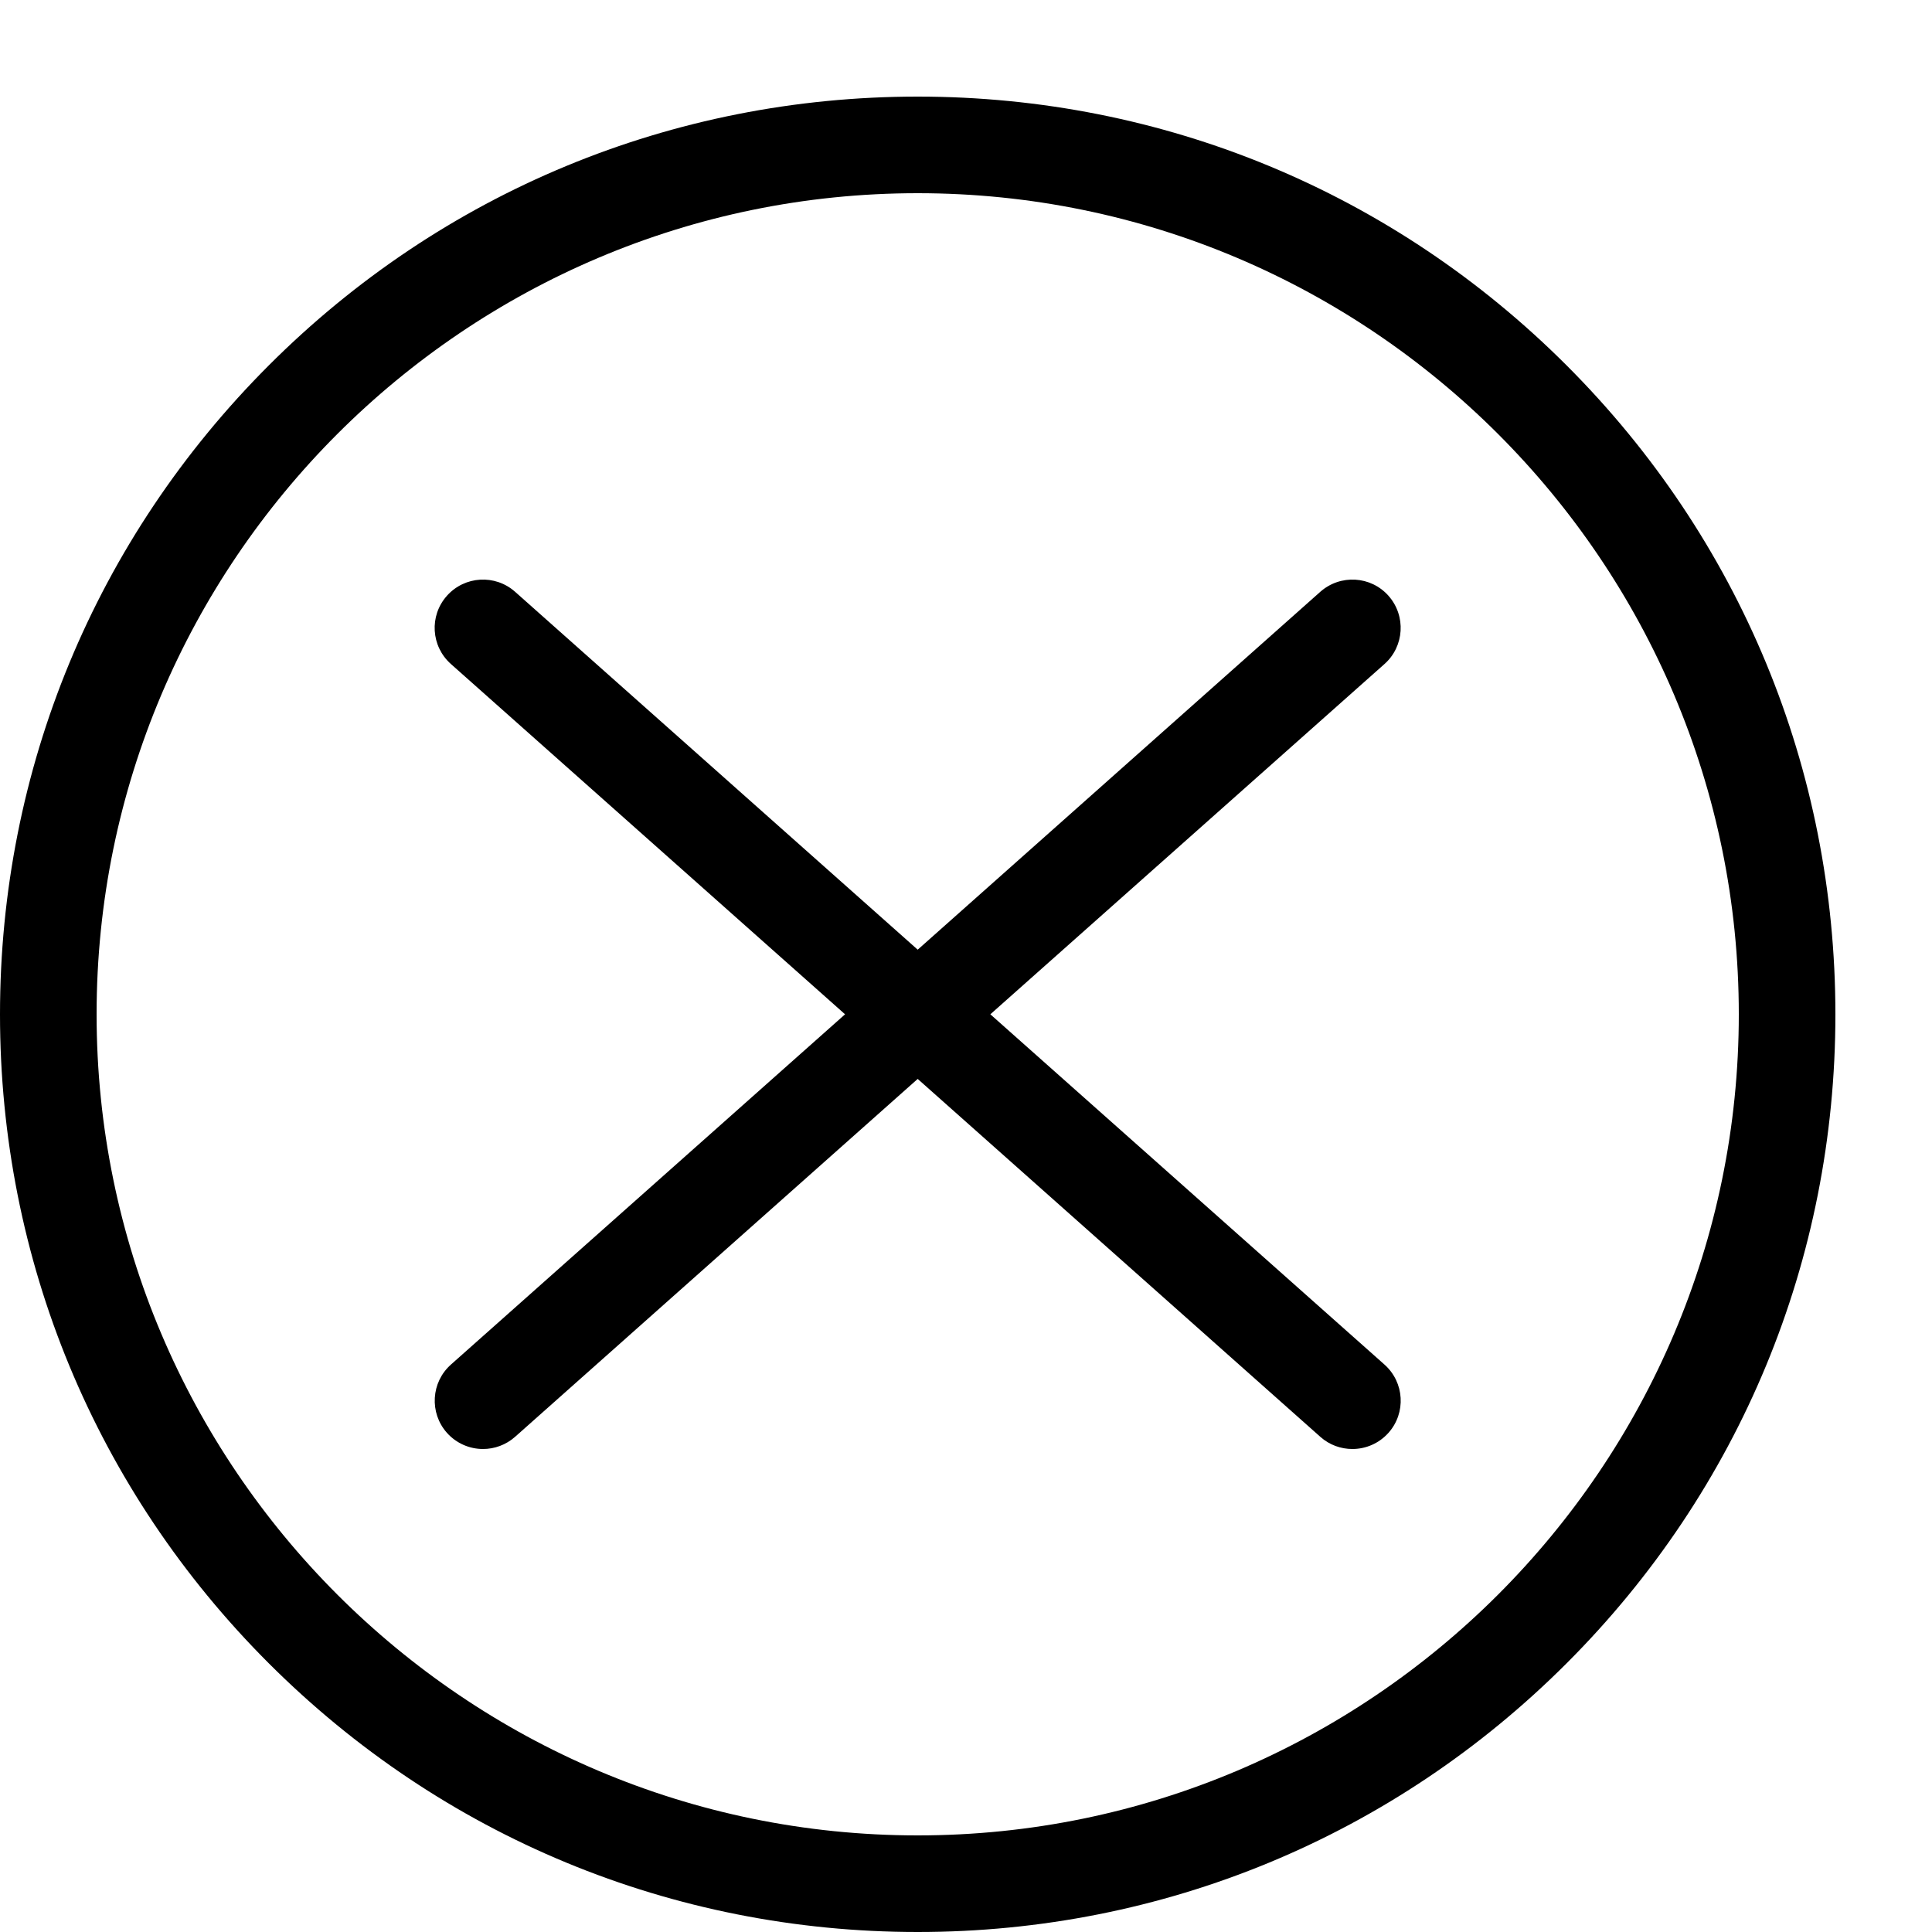
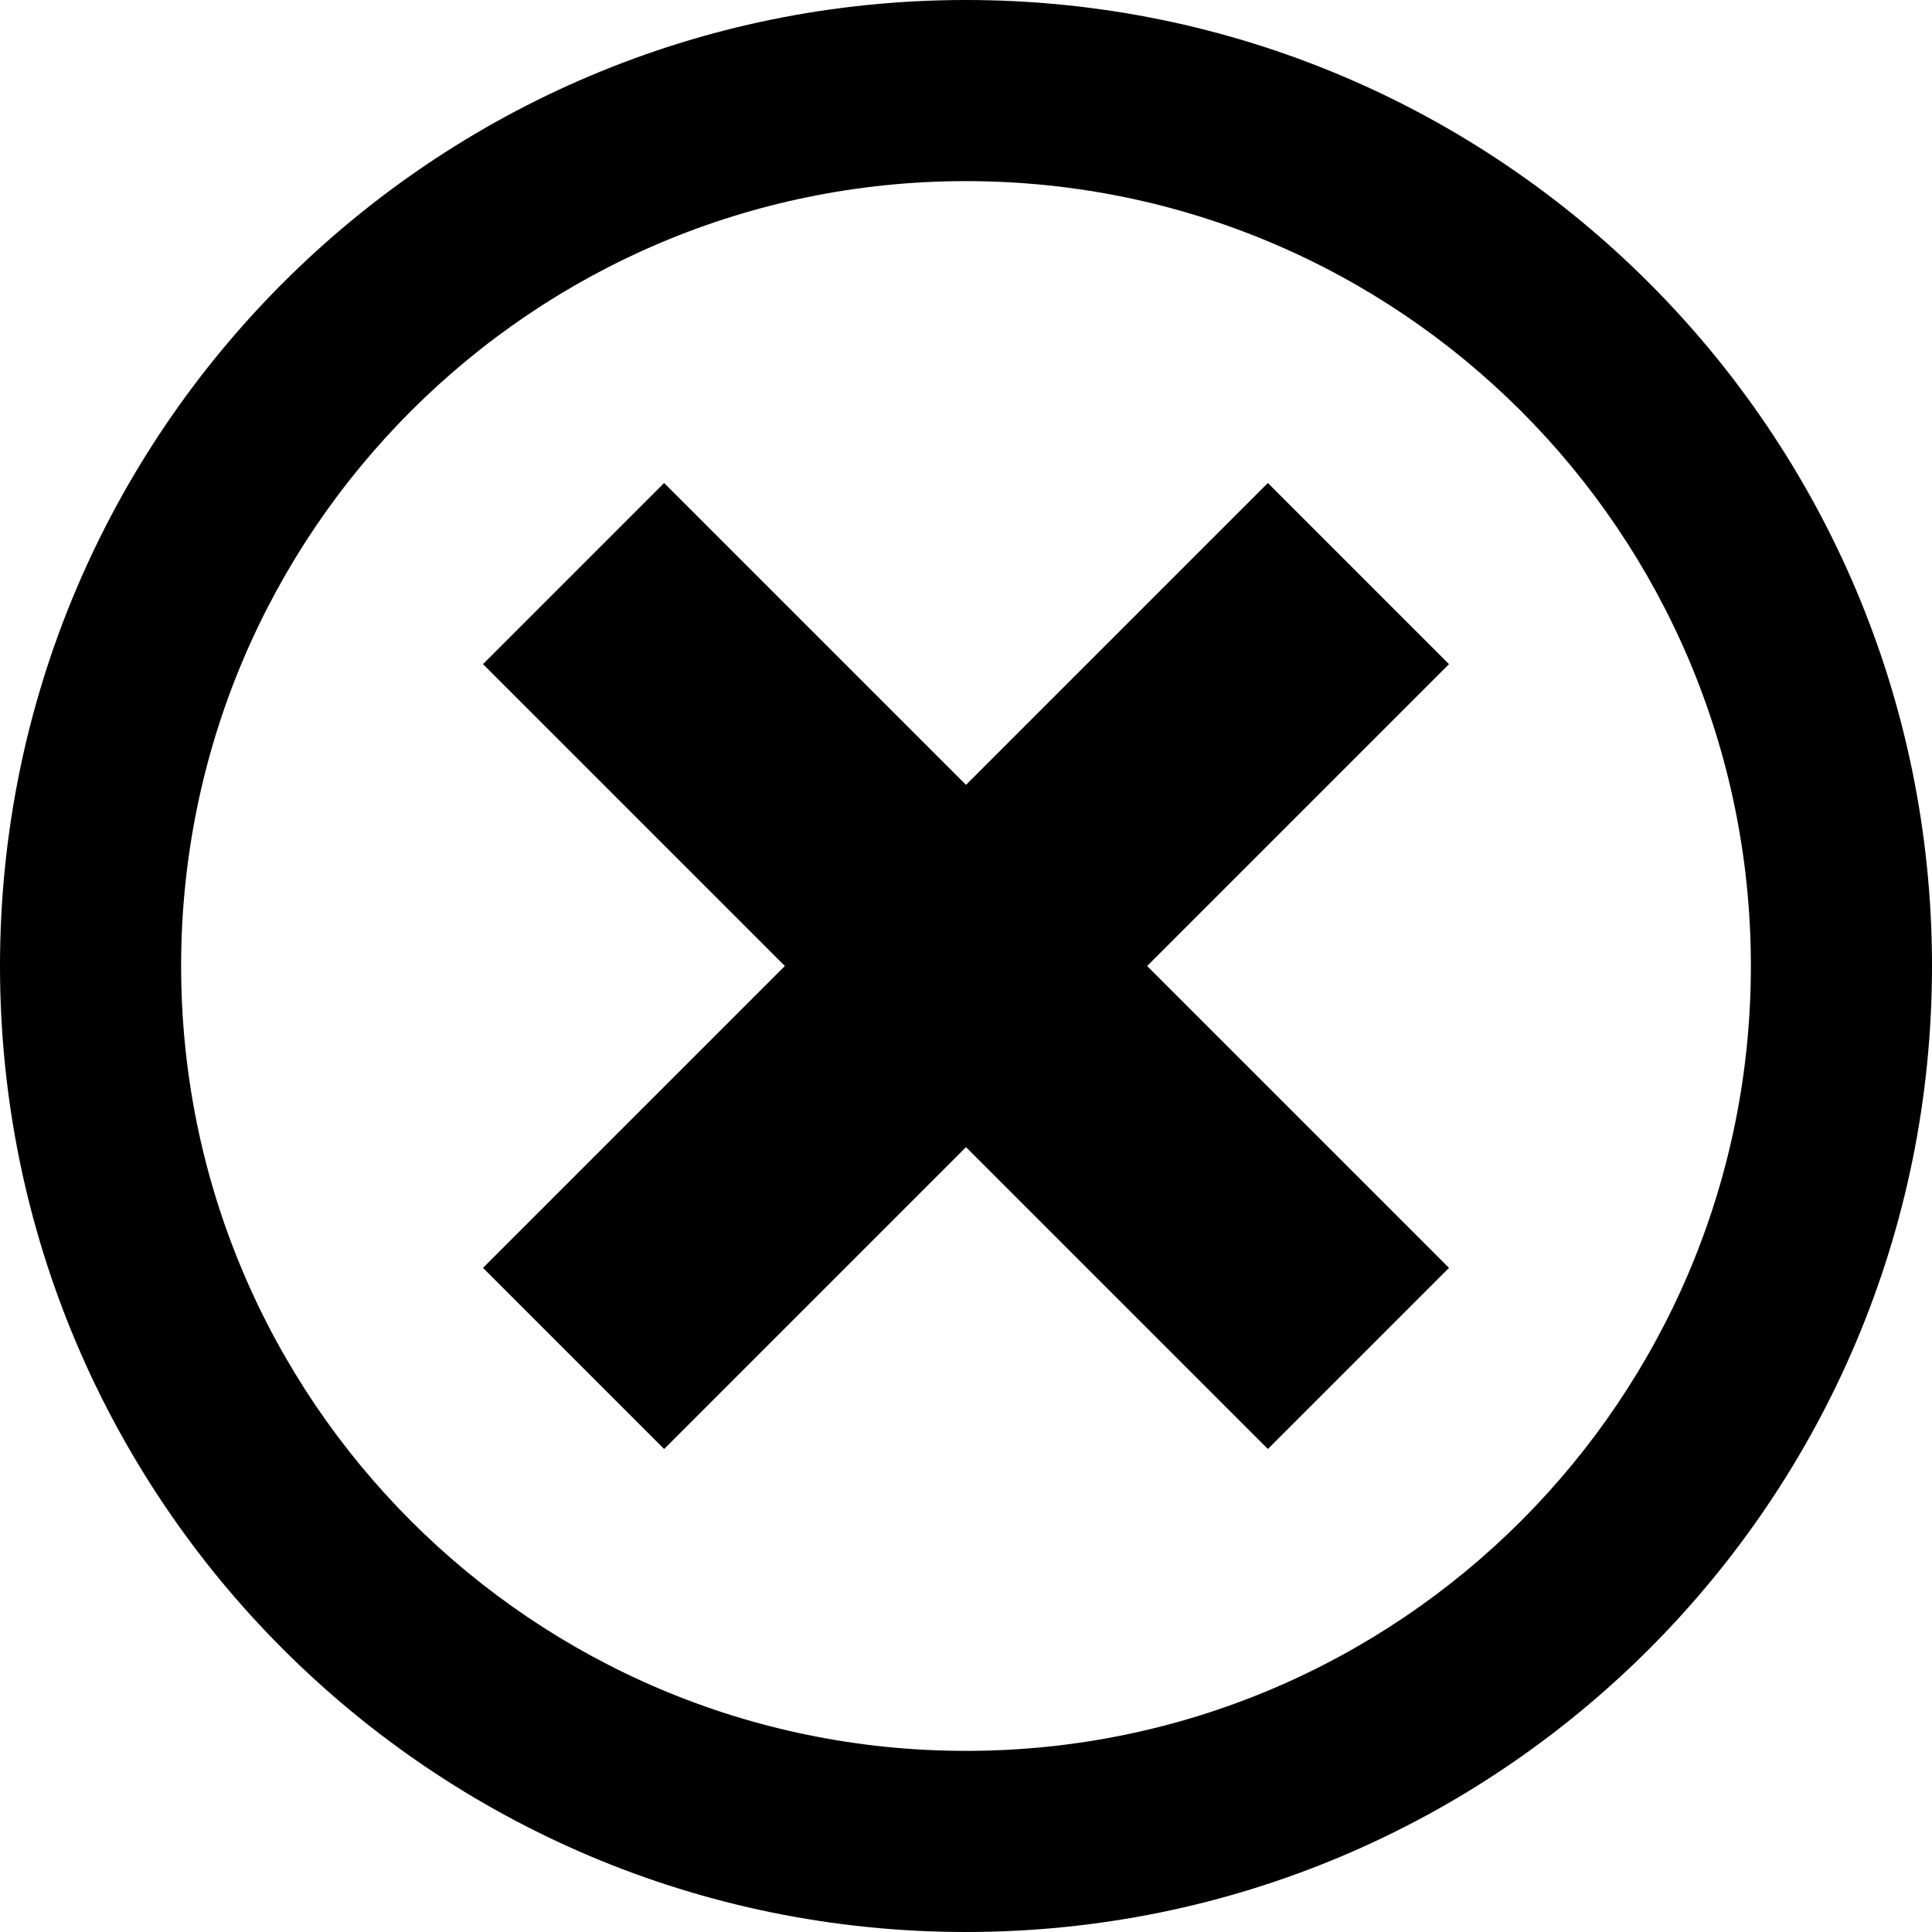
- <svg xmlns="http://www.w3.org/2000/svg" version="1.1" width="20" height="20" viewBox="0 0 20 20">
-   <path fill="#000000" d="M14.332 14.126l-4.080-3.626 4.080-3.626c0.206-0.183 0.225-0.499 0.042-0.706s-0.499-0.225-0.706-0.042l-4.168 3.705-4.168-3.705c-0.206-0.183-0.522-0.165-0.706 0.042s-0.165 0.522 0.042 0.706l4.080 3.626-4.080 3.626c-0.206 0.183-0.225 0.499-0.042 0.706 0.099 0.111 0.236 0.168 0.374 0.168 0.118 0 0.237-0.042 0.332-0.126l4.168-3.705 4.168 3.705c0.095 0.085 0.214 0.126 0.332 0.126 0.138 0 0.275-0.057 0.374-0.168 0.183-0.206 0.165-0.522-0.042-0.706z" />
-   <path fill="#000000" d="M9.5 20c-2.538 0-4.923-0.988-6.718-2.782s-2.782-4.18-2.782-6.717c0-2.538 0.988-4.923 2.782-6.718s4.18-2.783 6.718-2.783c2.538 0 4.923 0.988 6.718 2.783s2.782 4.18 2.782 6.718-0.988 4.923-2.782 6.717c-1.794 1.794-4.18 2.782-6.718 2.782zM9.5 2c-4.687 0-8.5 3.813-8.5 8.5s3.813 8.5 8.5 8.5 8.5-3.813 8.5-8.5-3.813-8.5-8.5-8.5z" />
+ <svg xmlns="http://www.w3.org/2000/svg" version="1.1" width="32" height="32" viewBox="0 0 32 32">
+   <path d="M16 0c-8.837 0-16 7.163-16 16s7.163 16 16 16 16-7.163 16-16-7.163-16-16-16zM16 29c-7.18 0-13-5.82-13-13s5.82-13 13-13 13 5.82 13 13-5.82 13-13 13z" />
+   <path d="M21 8l-5 5-5-5-3 3 5 5-5 5 3 3 5-5 5 5 3-3-5-5 5-5z" />
</svg>
